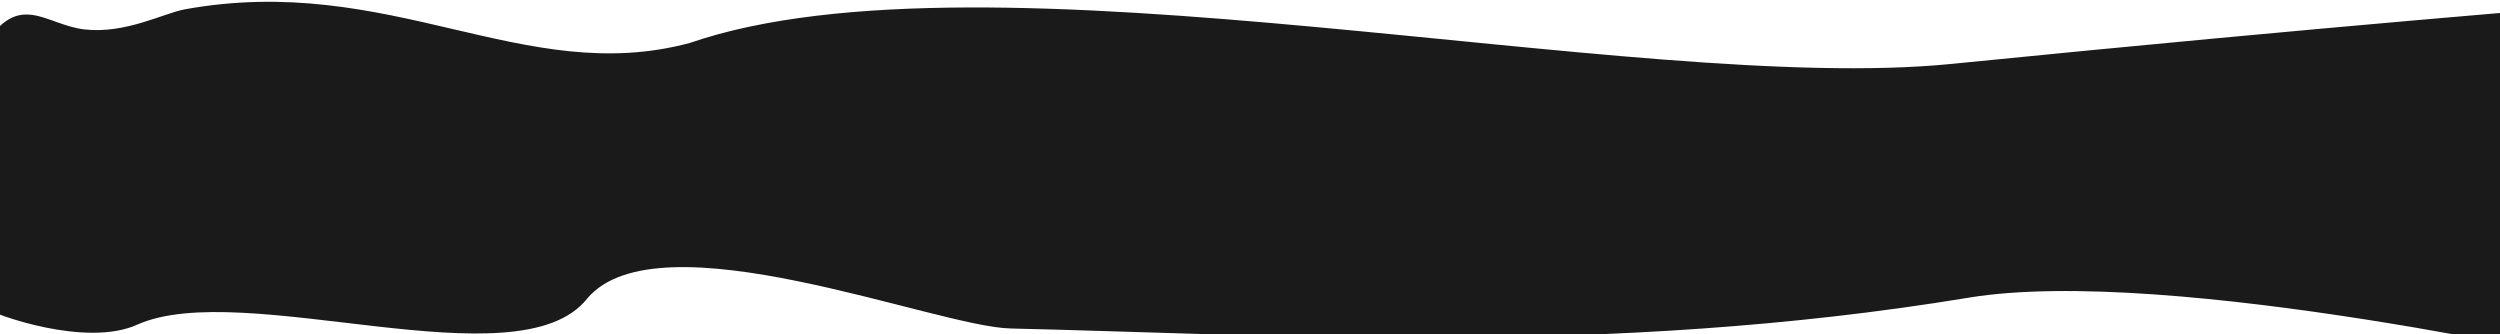
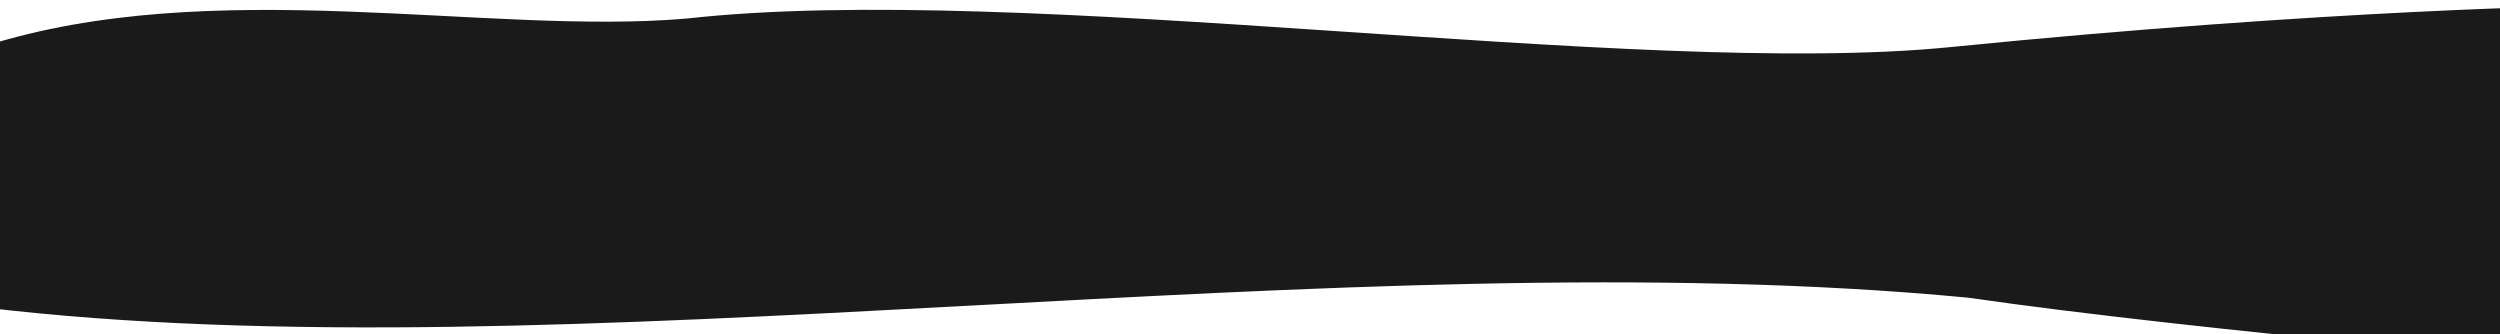
<svg xmlns="http://www.w3.org/2000/svg" xmlns:ns1="http://www.openswatchbook.org/uri/2009/osb" width="1500" height="200" viewBox="0 0 396.875 52.917" version="1.1" id="svg10088">
  <defs id="defs10082">
    <linearGradient id="linearGradient10802" ns1:paint="solid">
      <stop style="stop-color:#1a1a1a;stop-opacity:1;" offset="0" id="stop10800" />
    </linearGradient>
  </defs>
  <g id="layer1" transform="translate(0,-244.0833)">
-     <path style="opacity:1;fill:#1a1a1a;fill-opacity:1;stroke:none;stroke-width:0;stroke-linecap:round;stroke-linejoin:round;stroke-miterlimit:4;stroke-dasharray:none;stroke-dashoffset:0;stroke-opacity:1;paint-order:stroke markers fill" d="m 109.48,250.909 c 47.231,-16.267 150.261,8.321 200.252,3.326 61.225,-6.117 100.921,-9.221 100.921,-9.221 l 4.129,57.232 c 0,0 -70.329,-16.184 -102.295,-10.901 -57.506,9.505 -111.532,5.79 -152.043,4.886 -11.902,-0.266 -55.873,-18.177 -67.214,-4.77 -10.883,13.807 -54.671,-3.382 -71.465,4.172 -8.118,3.652 -22.663,-1.585 -24.381,-2.752 2.754,-1.855 -1.717,-27.57 0.074,-41.44 5.588,-9.01 9.734,-3.367 16.018,-2.678 6.505,0.713 12.533,-2.595 15.864,-3.199 32.616,-5.919 53.79,12.416 80.142,5.343 z" id="rect9707" />
+     <path style="opacity:1;fill:#1a1a1a;fill-opacity:1;stroke:none;stroke-width:0;stroke-linecap:round;stroke-linejoin:round;stroke-miterlimit:4;stroke-dasharray:none;stroke-dashoffset:0;stroke-opacity:1;paint-order:stroke markers fill" d="m 108.945,247.033 c 53.646,-5.977 150.662,9.523 200.653,4.529 61.225,-6.117 101.055,-6.548 101.055,-6.548 l 4.129,57.232 c 0,0 -65.794,-5.601 -102.295,-10.901 -99.322,-9.491 -222.968,12.584 -315.104,1.537 2.754,-1.855 -1.717,-27.57 0.074,-41.44 C 33.773,239.849 77.352,249.743 108.945,247.033 Z" id="rect9707" />
  </g>
</svg>
